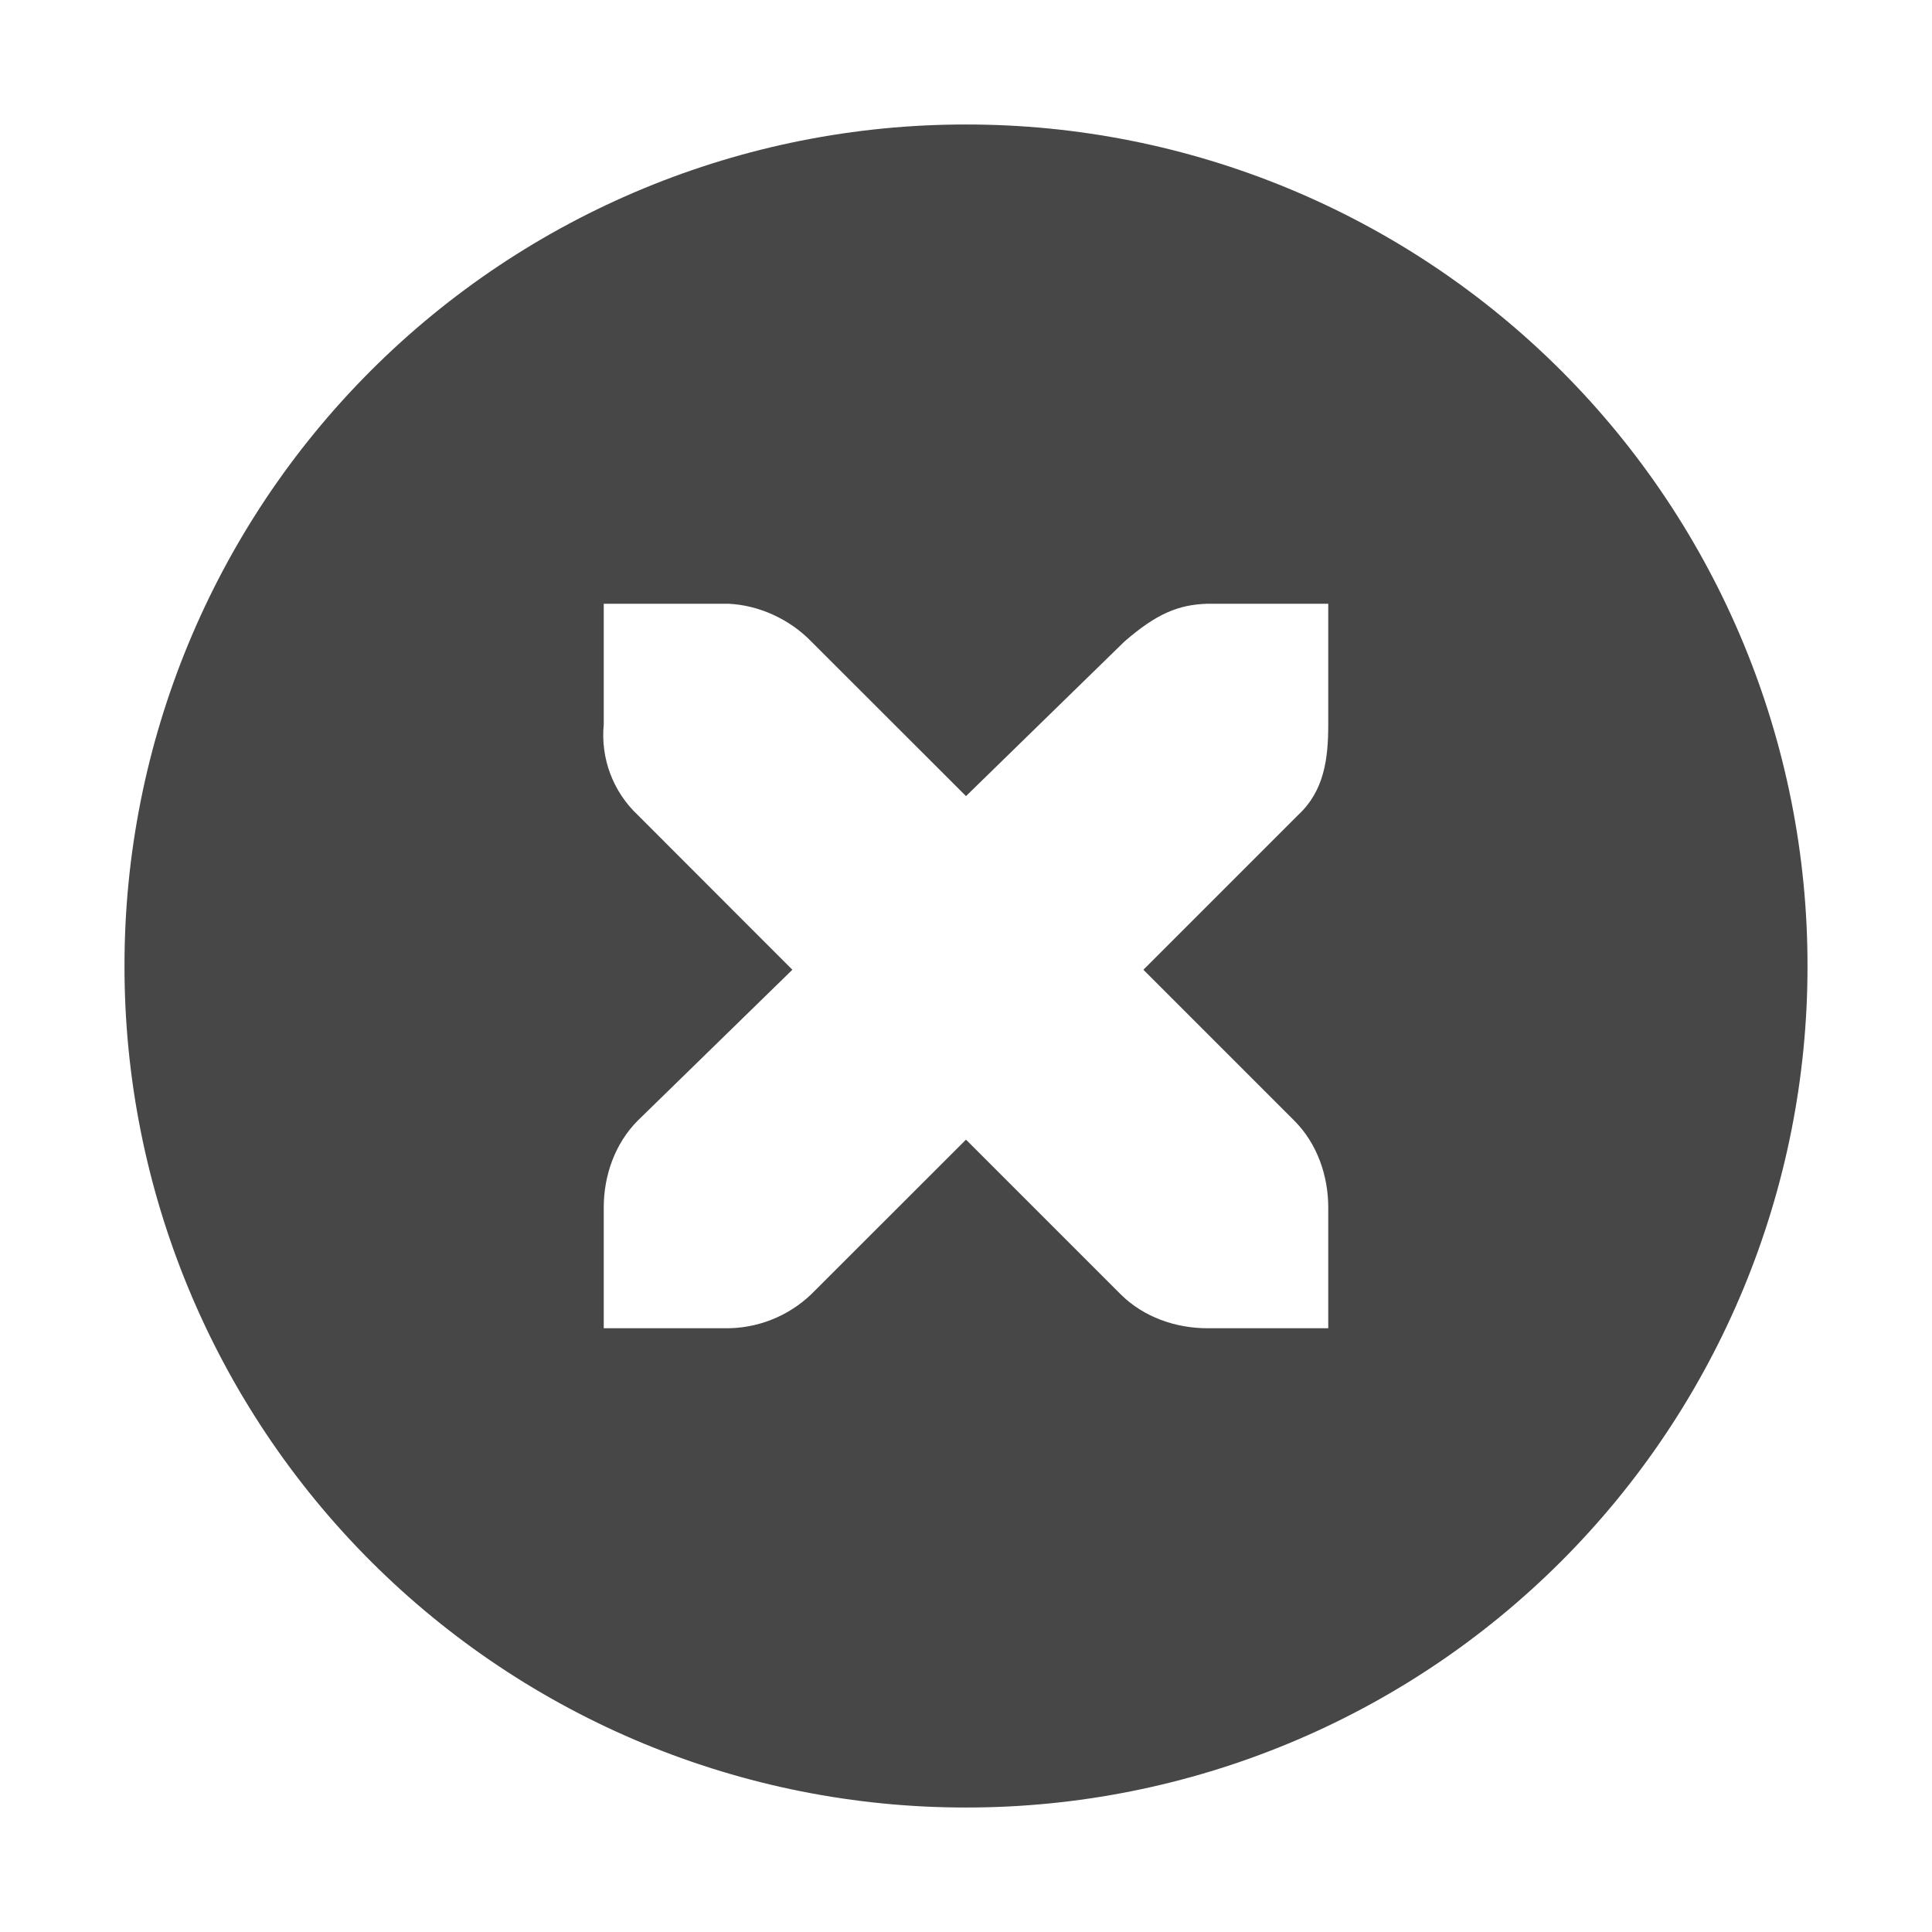
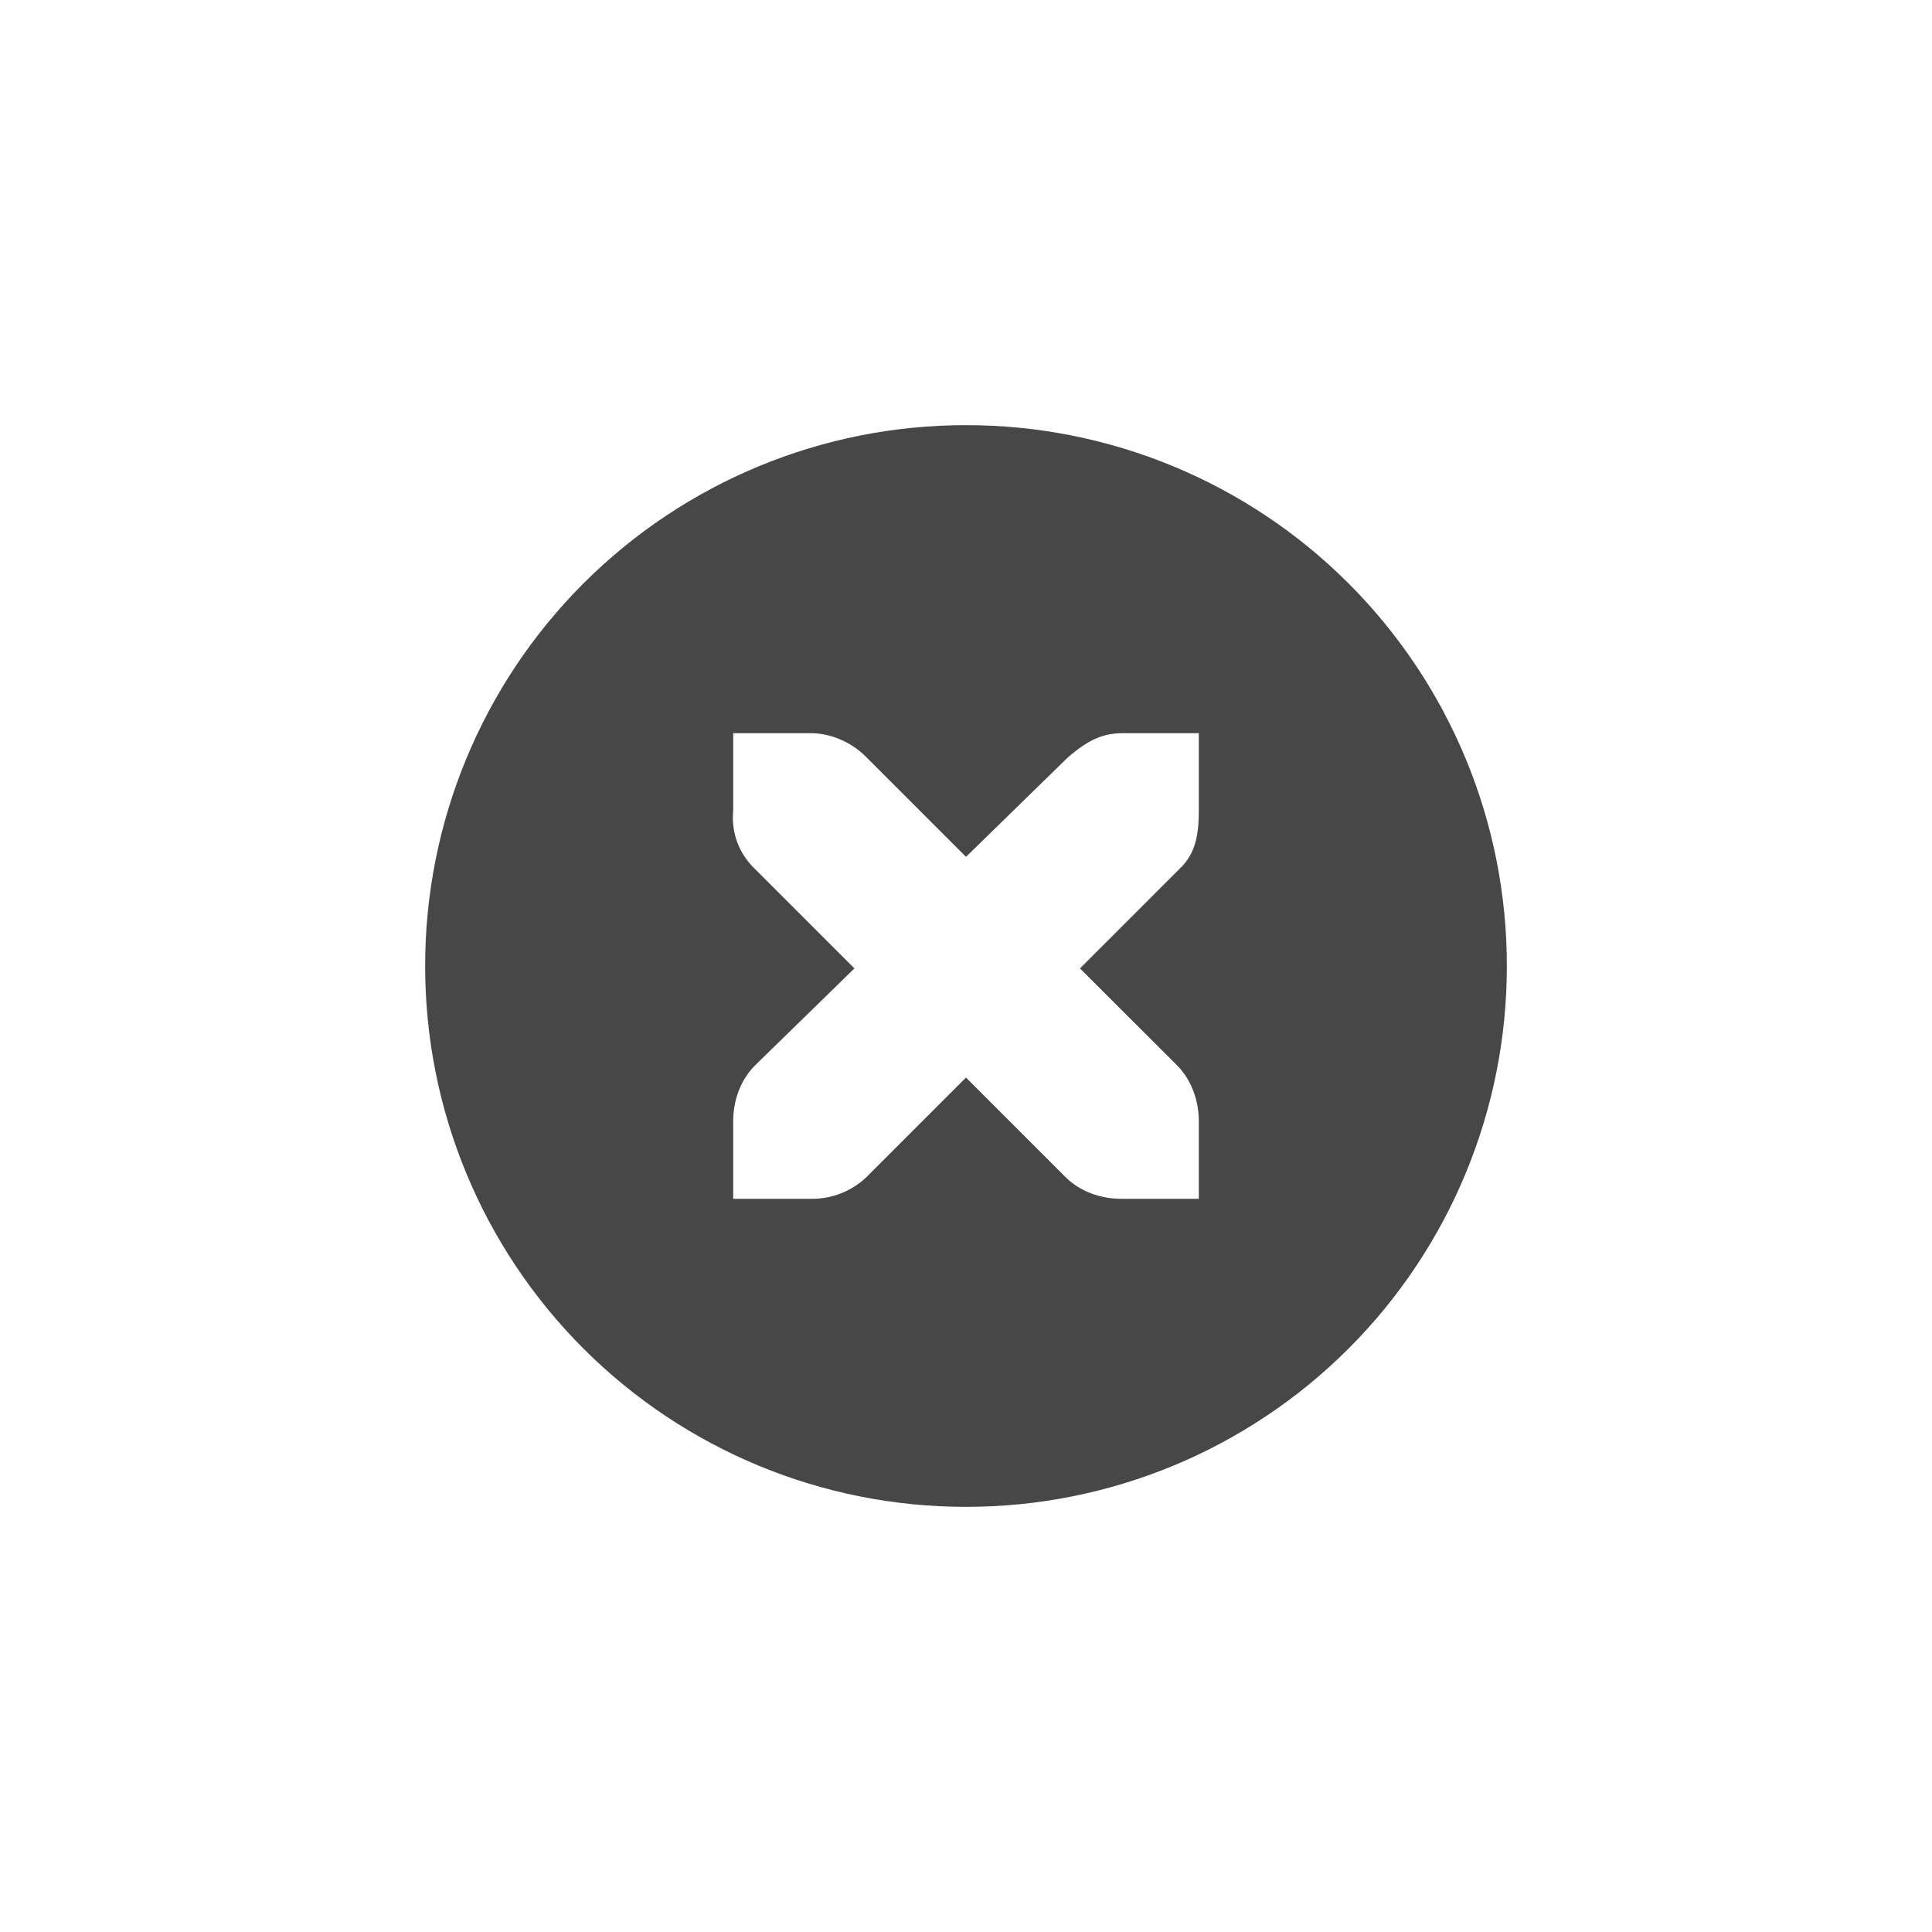
<svg xmlns="http://www.w3.org/2000/svg" width="16" height="16" version="1.1" id="svg4">
  <defs id="defs8" />
-   <path d="M8 1.031A6.963 6.963 0 001.031 8 6.963 6.963 0 008 14.969 6.963 6.963 0 0014.969 8 6.963 6.963 0 008 1.031zM5 5h1.031c.255.011.51.129.688.313L8 6.593l1.312-1.28c.266-.231.447-.306.688-.313h1v1c0 .286-.034.55-.25.75L9.469 8.031l1.25 1.25c.188.188.281.454.281.719v1h-1c-.265 0-.53-.093-.719-.281L8 9.438l-1.281 1.28A1.015 1.015 0 016 11H5v-1c0-.265.093-.53.281-.719l1.281-1.25-1.28-1.281A.909.909 0 015 6z" style="line-height:normal;-inkscape-font-specification:'Andale Mono';text-indent:0;text-align:start;text-decoration-line:none;text-transform:none;marker:none" color="#bebebe" font-weight="400" font-family="Andale Mono" overflow="visible" fill="#474747" id="path2" />
+   <path d="M 8,3.521 A 4.475,4.475 0 0 0 3.521,8 4.475,4.475 0 0 0 8,12.479 4.475,4.475 0 0 0 12.479,8 4.475,4.475 0 0 0 8,3.521 Z M 6.072,6.072 h 0.663 c 0.164,0.007 0.328,0.083 0.442,0.201 L 8,7.096 8.843,6.273 C 9.014,6.125 9.131,6.076 9.285,6.072 h 0.643 v 0.643 c 0,0.184 -0.022,0.353 -0.161,0.482 L 8.944,8.02 9.748,8.823 C 9.868,8.944 9.928,9.115 9.928,9.285 V 9.928 H 9.285 c -0.17,0 -0.341,-0.06 -0.462,-0.181 L 8,8.924 7.177,9.747 A 0.652,0.652 0 0 1 6.715,9.928 H 6.072 V 9.285 c 0,-0.17 0.06,-0.341 0.181,-0.462 L 7.076,8.02 6.253,7.197 A 0.584,0.584 0 0 1 6.072,6.715 Z" style="line-height:normal;-inkscape-font-specification:'Andale Mono';text-indent:0;text-align:start;text-decoration-line:none;text-transform:none;stroke-width:0.643;marker:none" color="#bebebe" font-weight="400" font-family="'Andale Mono'" overflow="visible" fill="#474747" id="path2" />
</svg>
